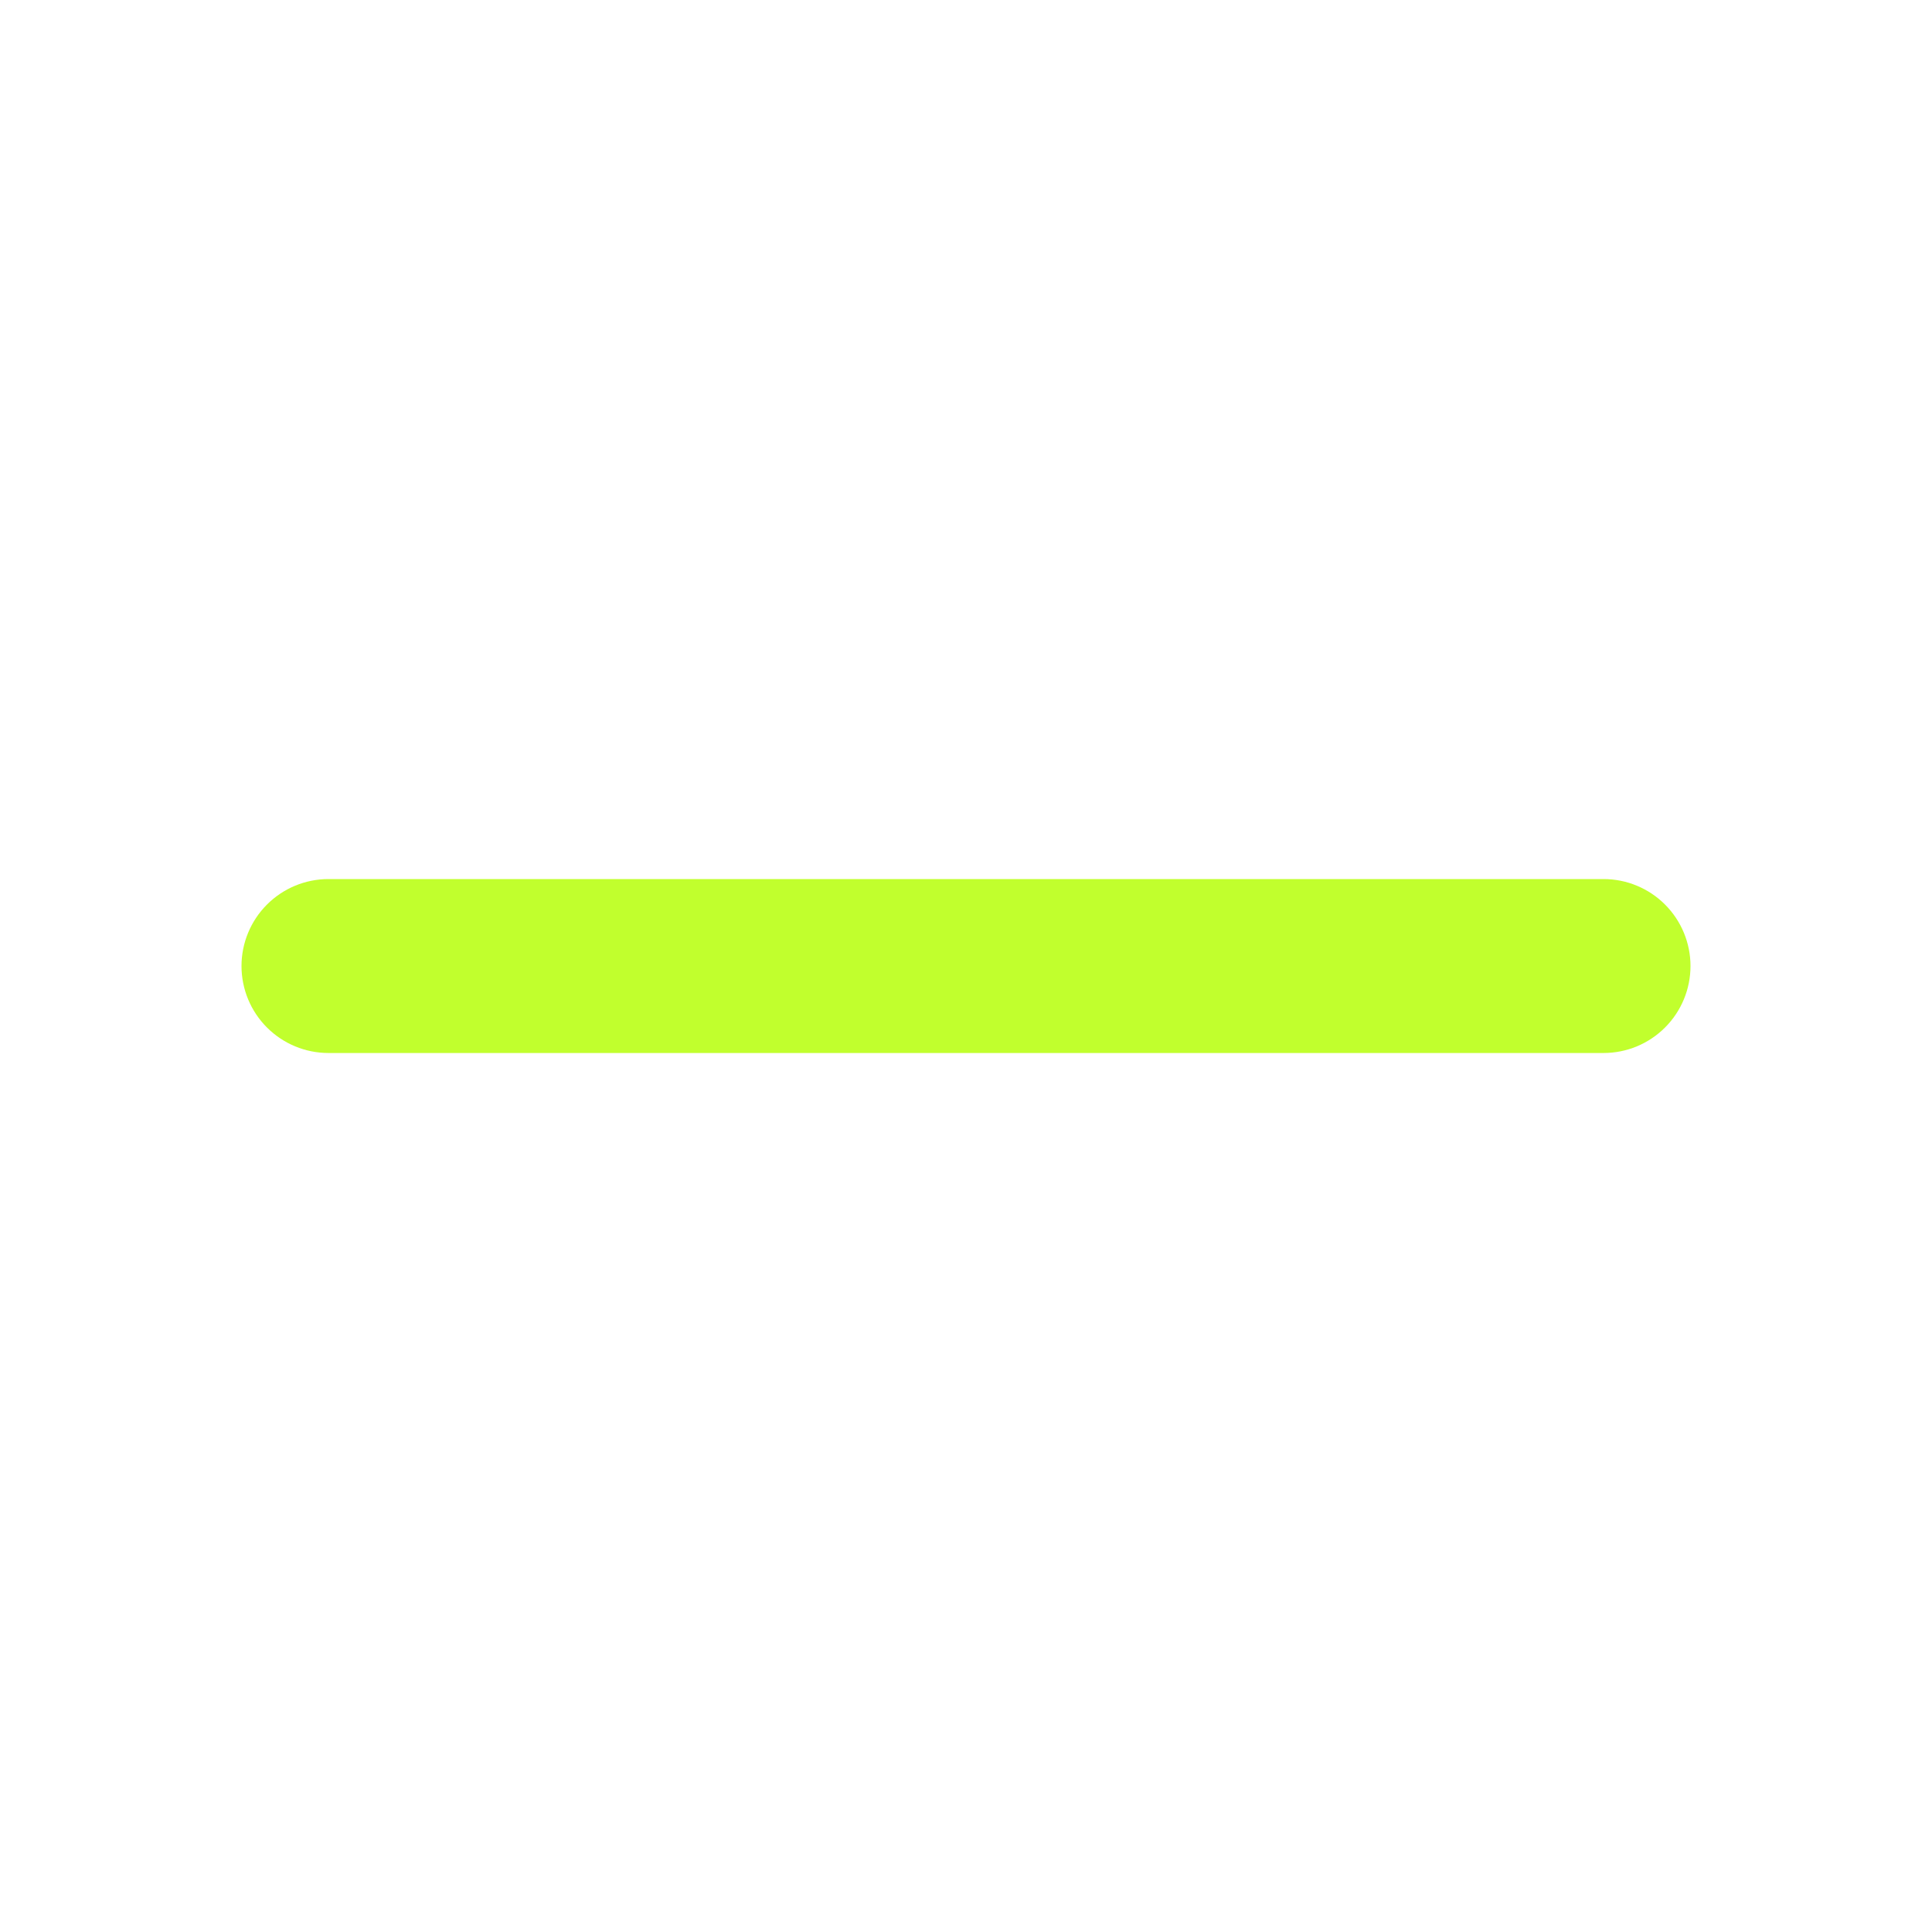
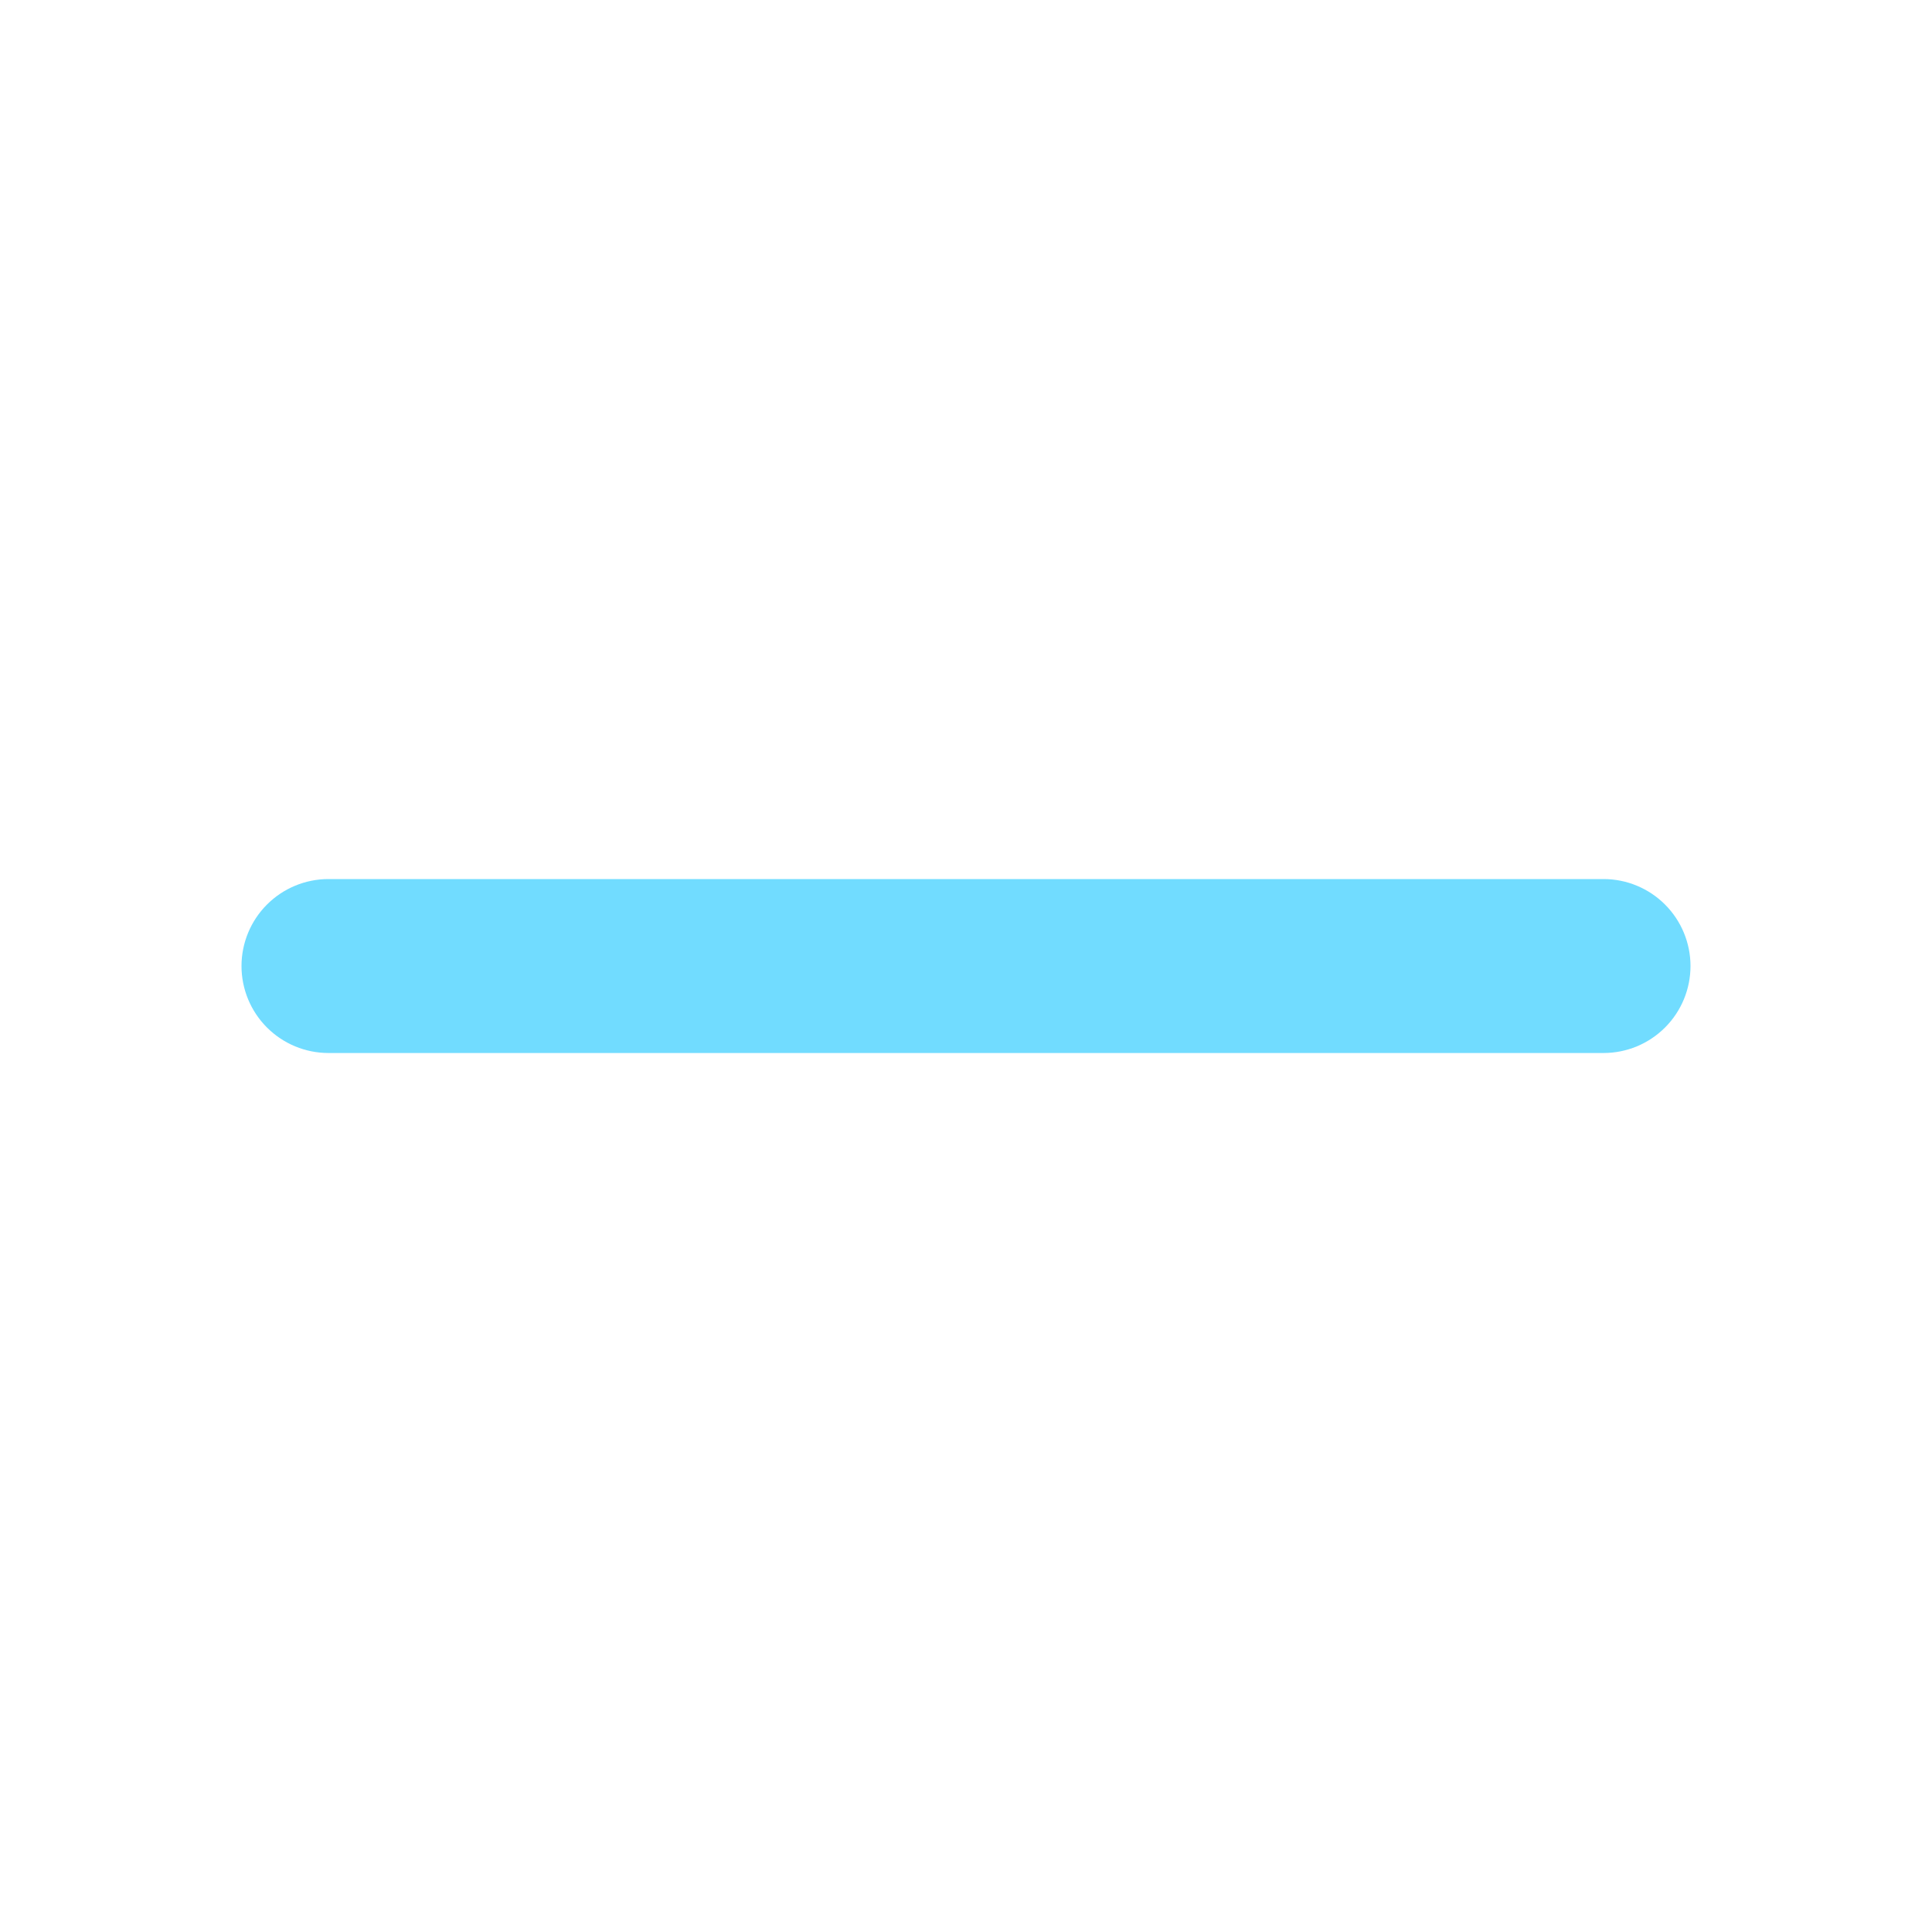
<svg xmlns="http://www.w3.org/2000/svg" width="32" height="32" viewBox="0 0 32 32" fill="none">
-   <path d="M28 16C28 16.383 27.848 16.749 27.578 17.019C27.308 17.289 26.942 17.441 26.56 17.441H16H5.44C5.058 17.441 4.692 17.289 4.422 17.019C4.152 16.749 4 16.383 4 16C4 15.619 4.152 15.252 4.422 14.982C4.692 14.712 5.058 14.56 5.44 14.56H16H26.56C26.942 14.56 27.308 14.712 27.578 14.982C27.848 15.252 28 15.619 28 16Z" fill="#C1FF2D" />
+   <path d="M28 16C28 16.383 27.848 16.749 27.578 17.019C27.308 17.289 26.942 17.441 26.56 17.441H16H5.44C5.058 17.441 4.692 17.289 4.422 17.019C4.152 16.749 4 16.383 4 16C4 15.619 4.152 15.252 4.422 14.982C4.692 14.712 5.058 14.56 5.44 14.56H16H26.56C26.942 14.56 27.308 14.712 27.578 14.982C27.848 15.252 28 15.619 28 16Z" fill="#71DCFF" />
</svg>
